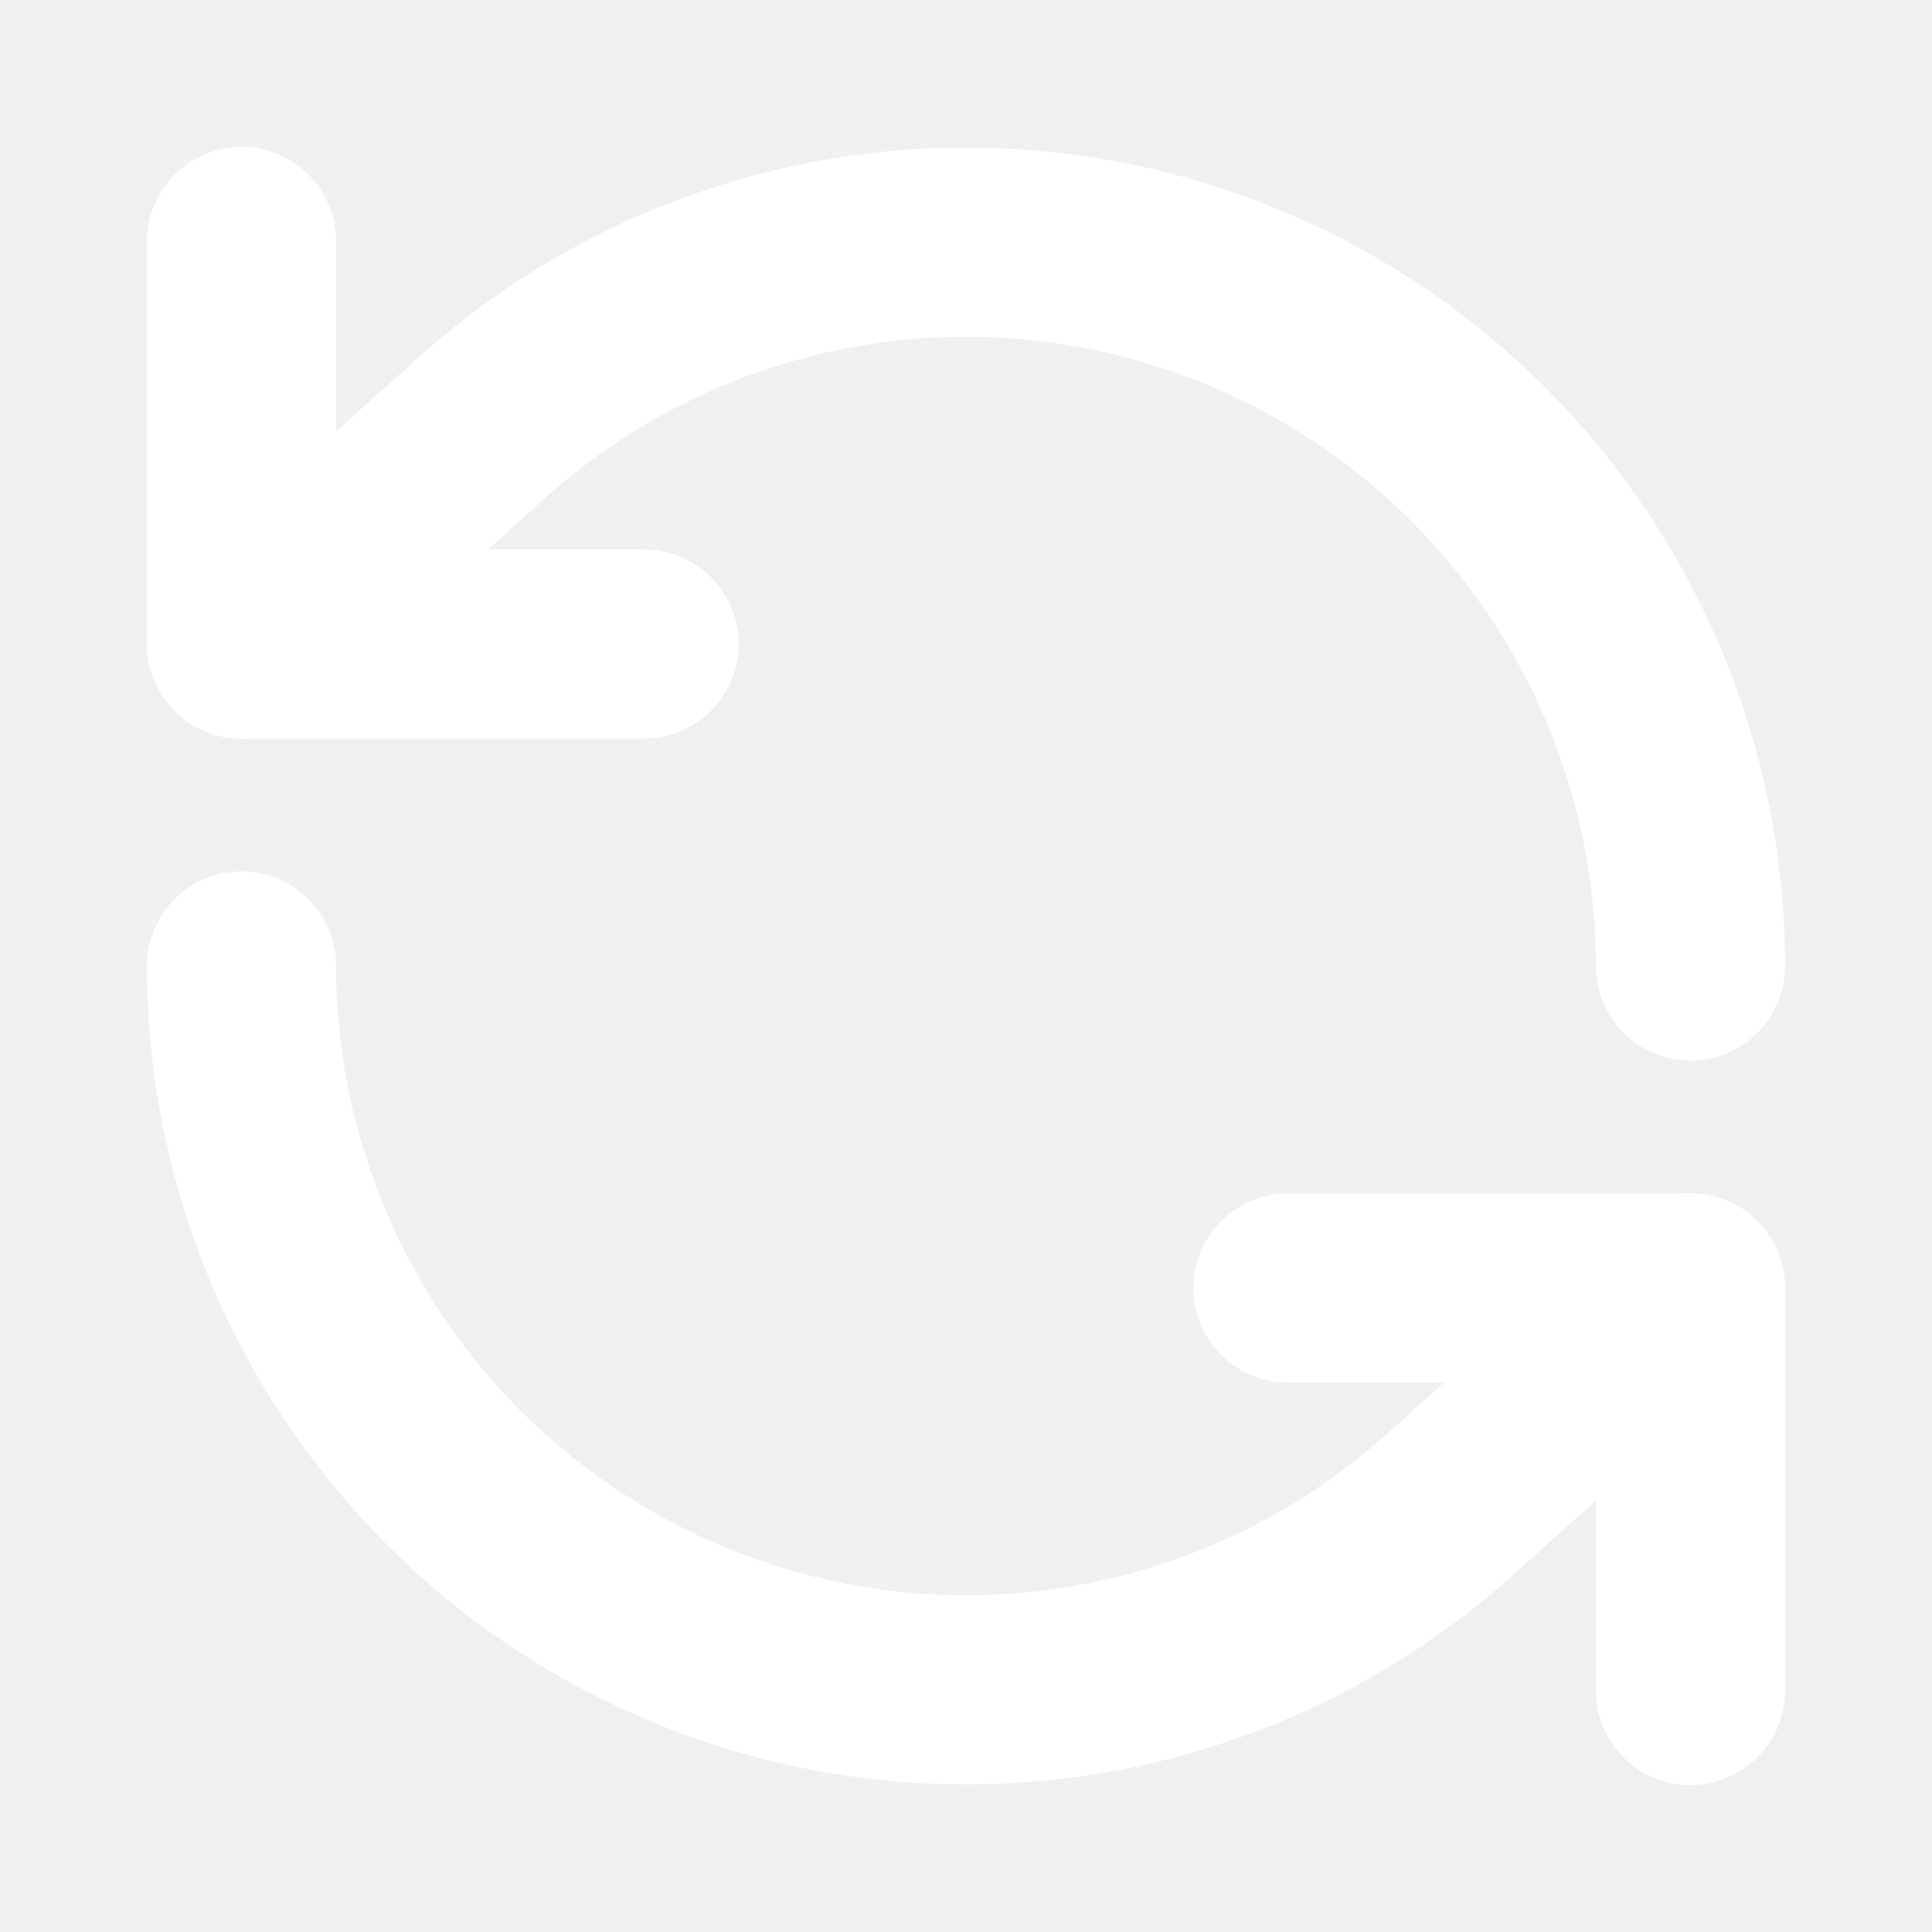
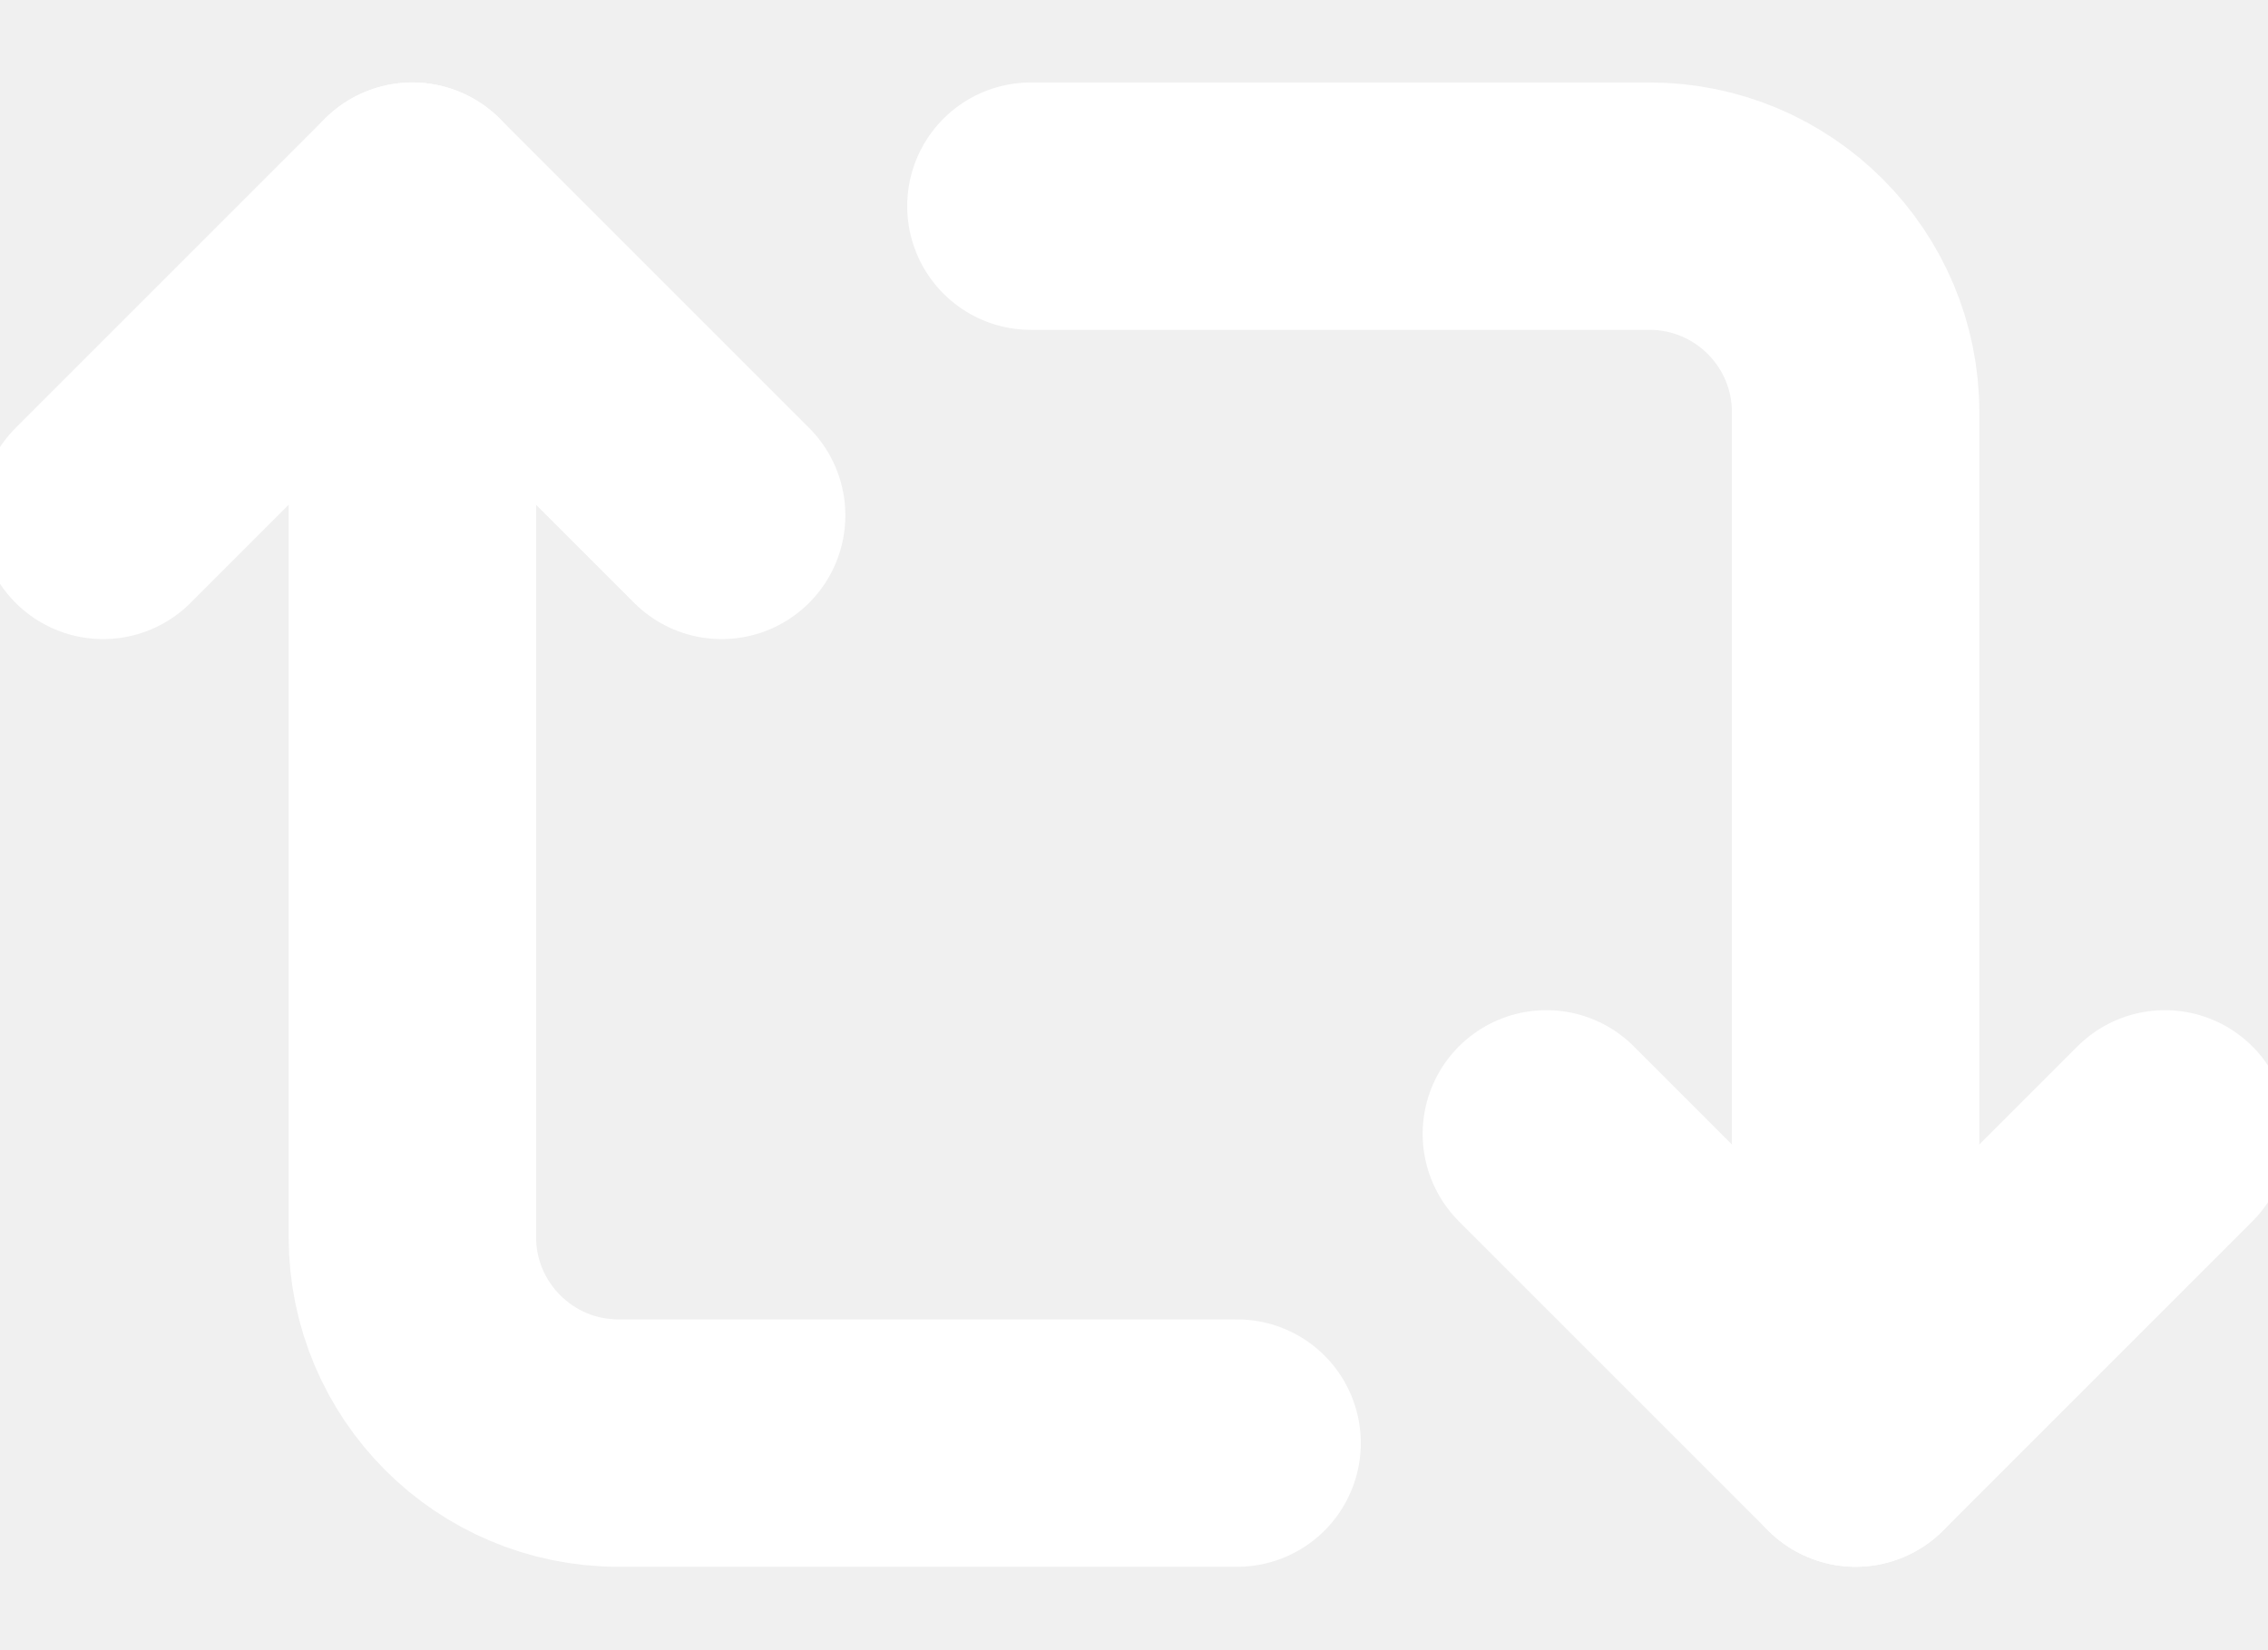
- <svg xmlns="http://www.w3.org/2000/svg" viewBox="0 0 24 24" fill="none" stroke="white" stroke-width="2.35" stroke-linecap="round" stroke-linejoin="round">
-   <path d="M21 12a9 9 0 0 0-15-6.7L3 8" />
-   <path d="M3 3v5h5" />
-   <path d="M3 12a9 9 0 0 0 15 6.7L21 16" />
-   <path d="M16 16h5v5" />
+ <svg xmlns="http://www.w3.org/2000/svg" viewBox="1 4 22 16" fill="none" stroke="white" stroke-width="2.4" stroke-linecap="round" stroke-linejoin="round">
+   <path d="m2 9 3-3 3 3" />
+   <path d="M13 18H7a2 2 0 0 1-2-2V6" />
+   <path d="m22 15-3 3-3-3" />
+   <path d="M11 6h6a2 2 0 0 1 2 2v10" />
</svg>
